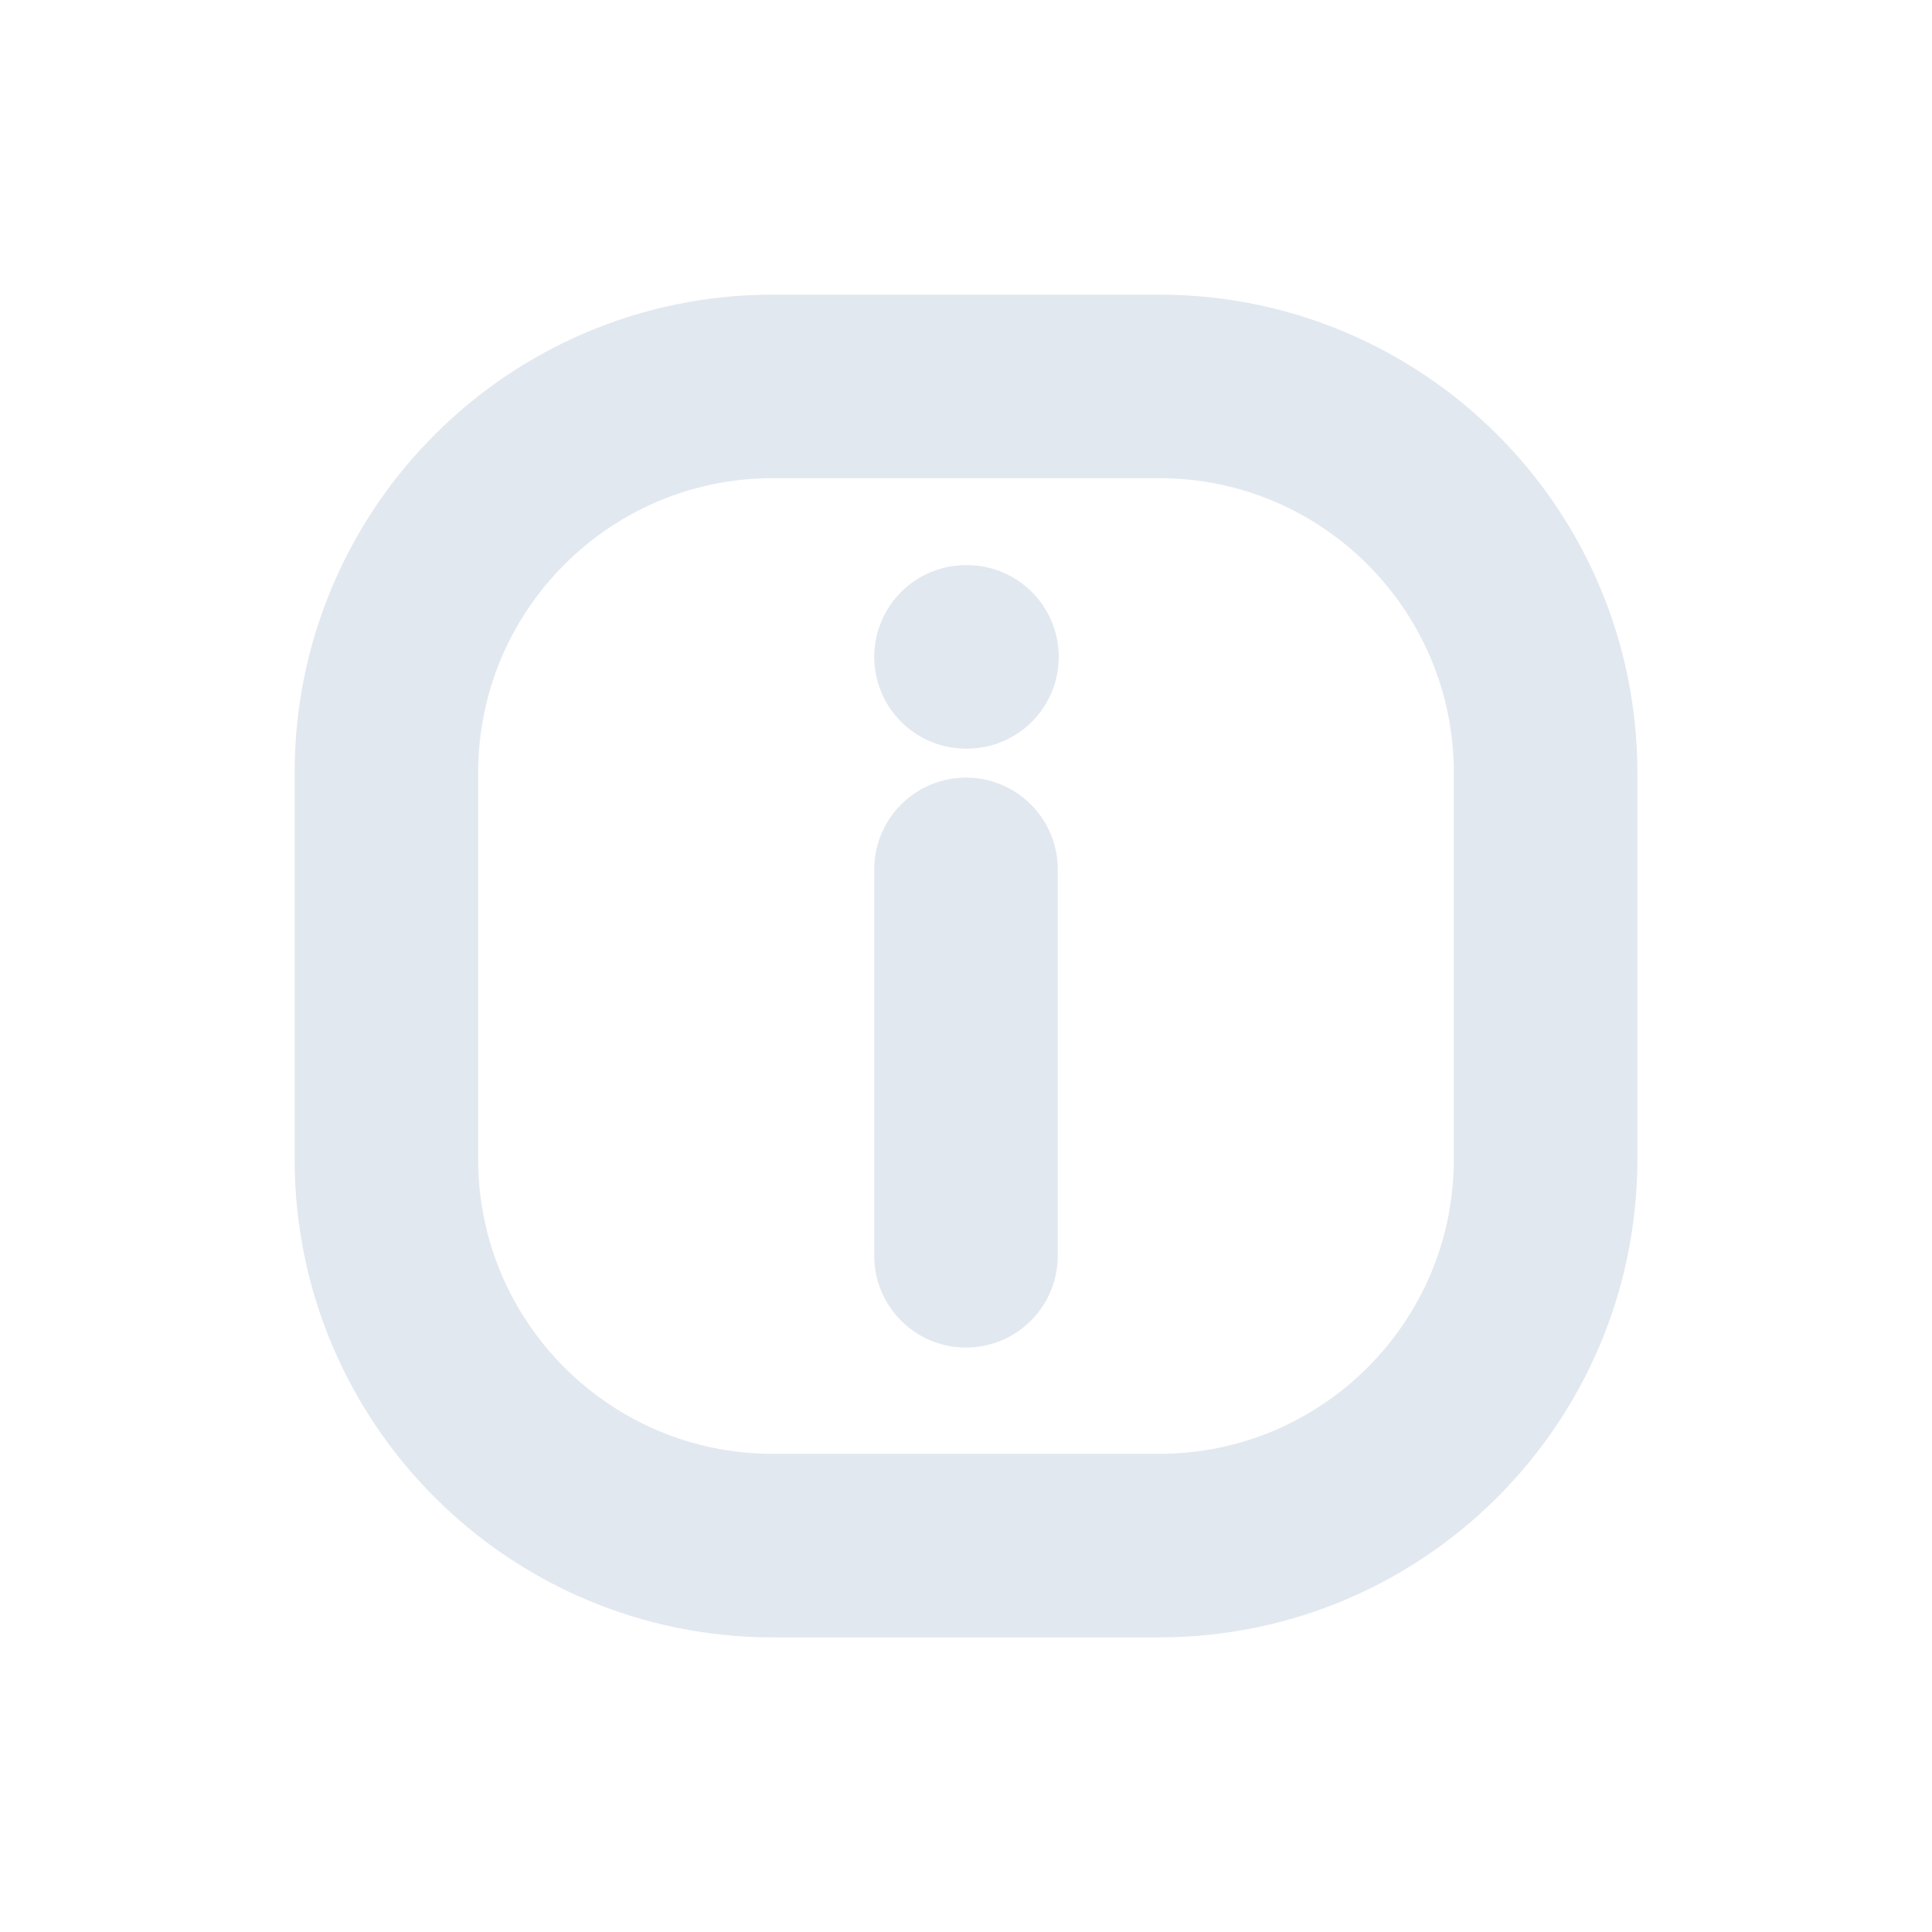
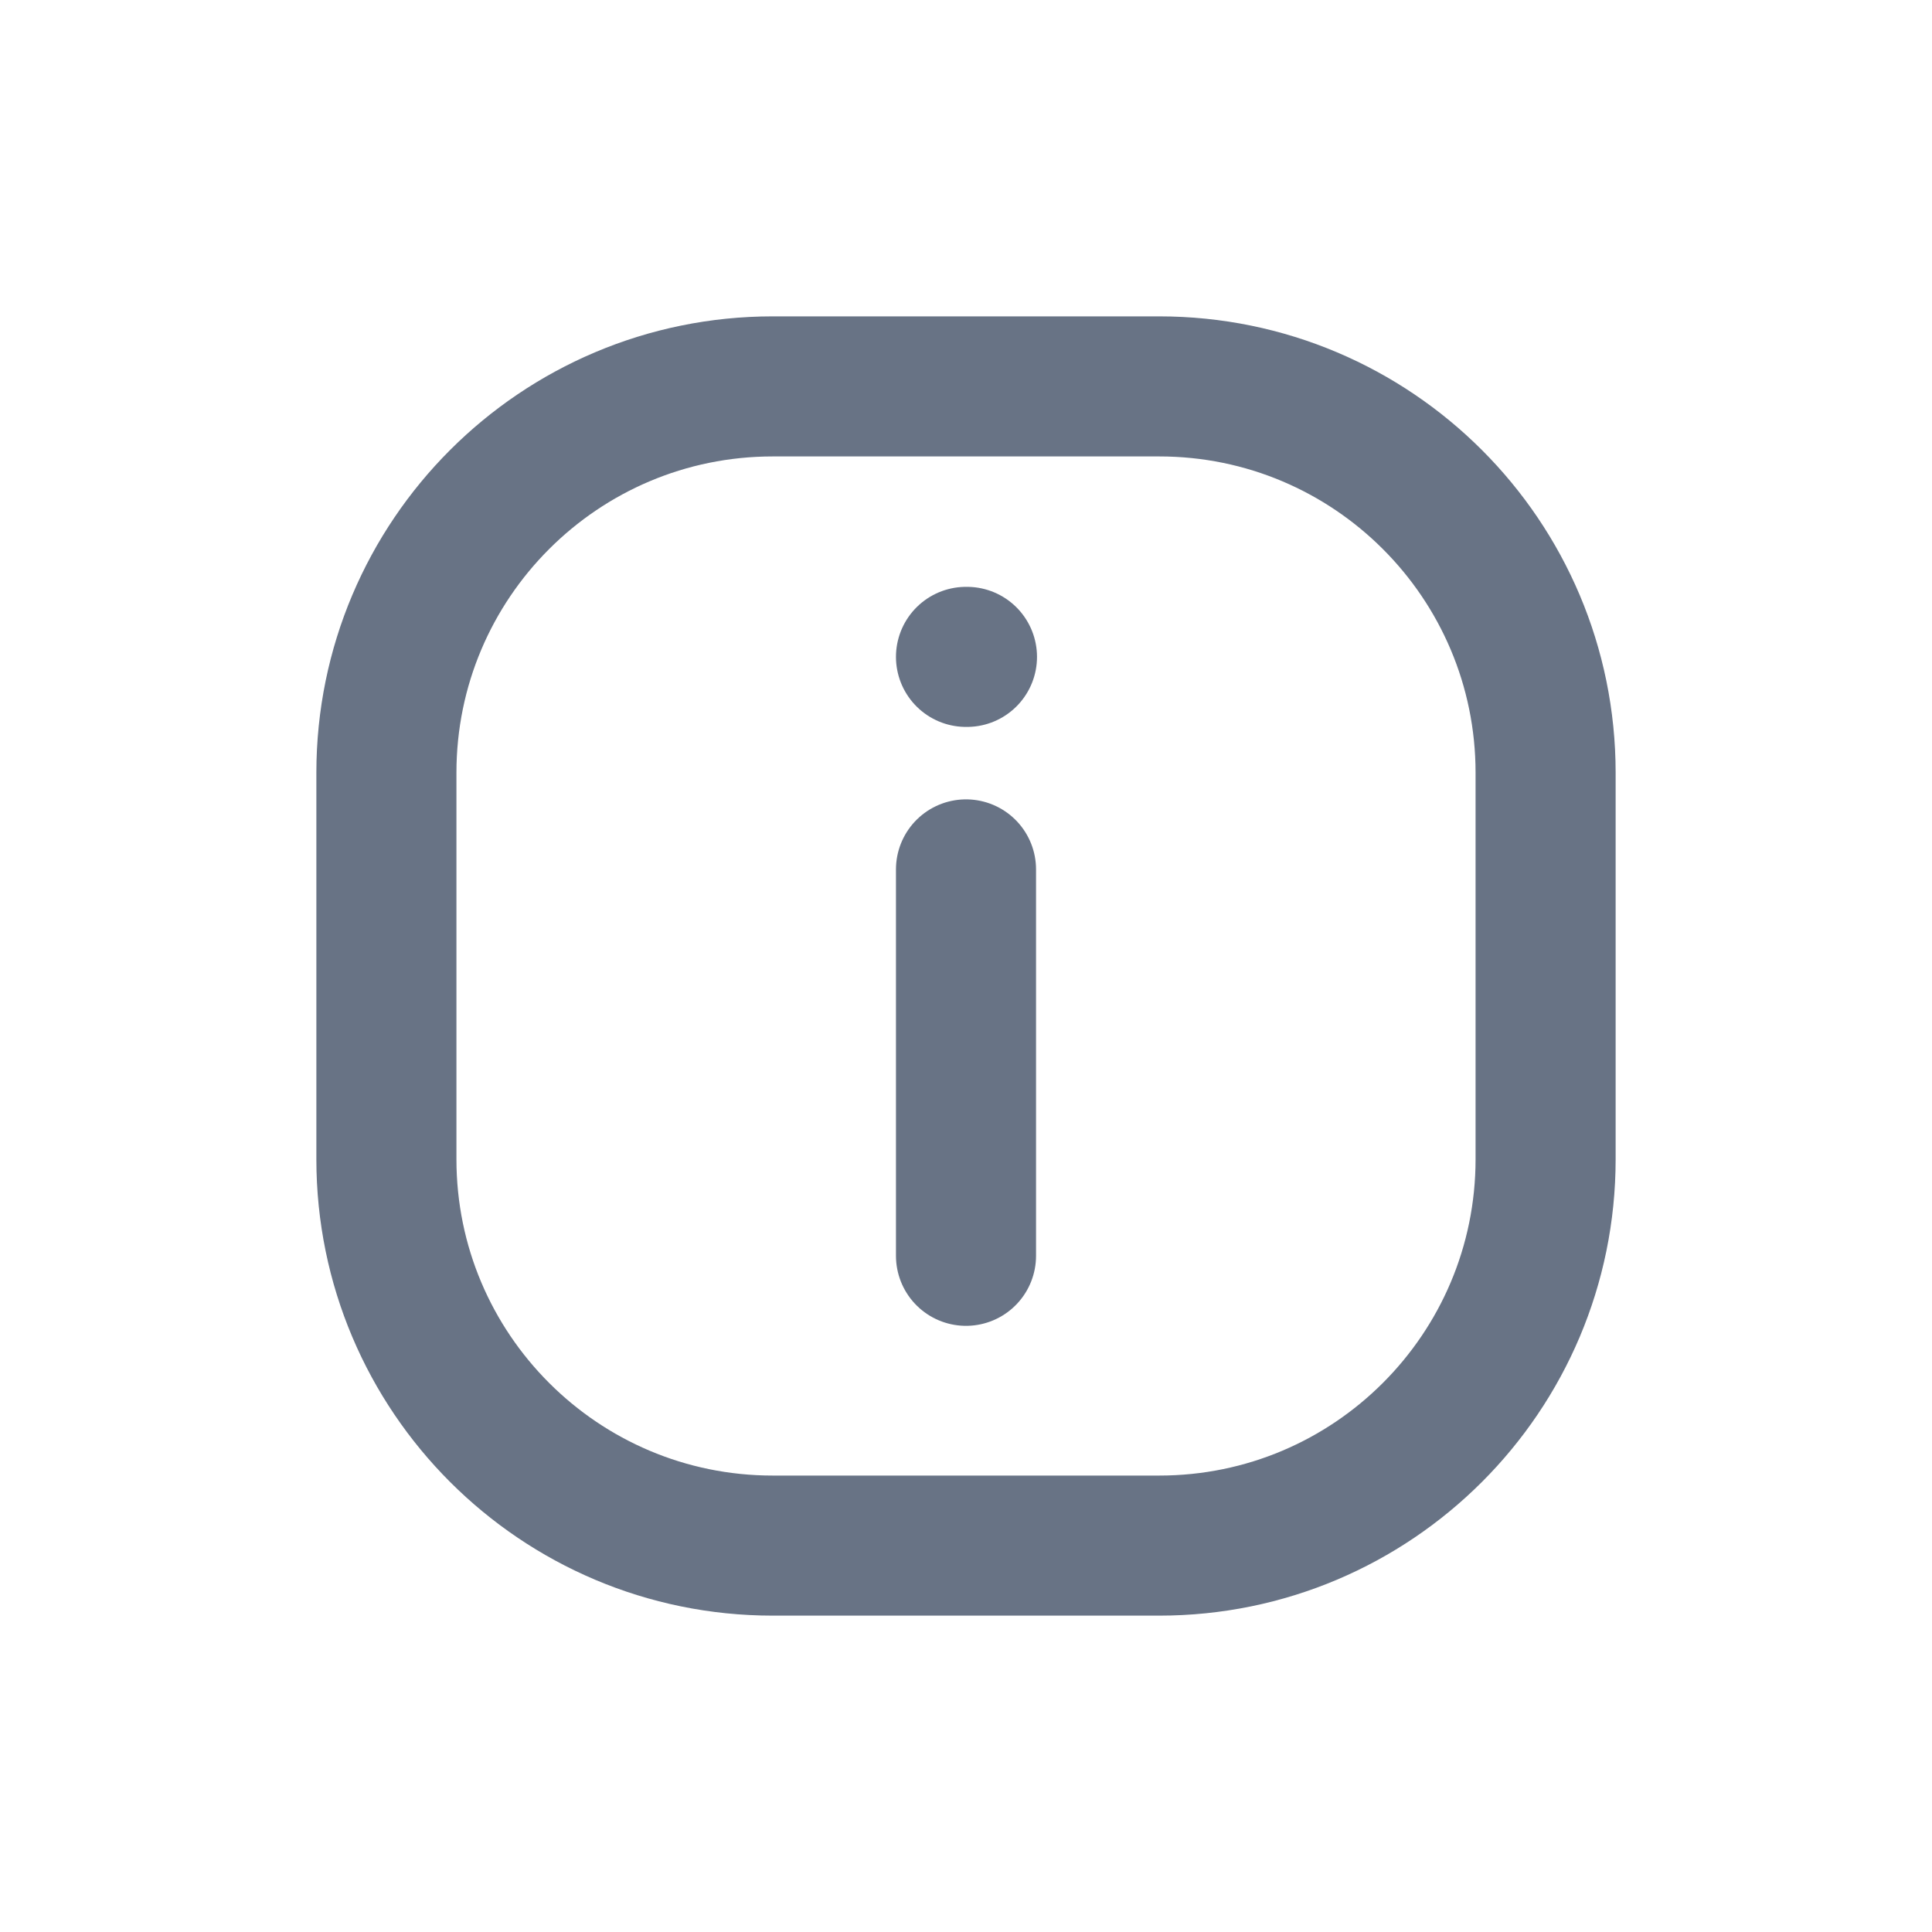
- <svg xmlns="http://www.w3.org/2000/svg" viewBox="0 0 20 20" fill="none" stroke="#e2e8f0" stroke-width="1.9" stroke-linecap="round" stroke-linejoin="round">
+ <svg xmlns="http://www.w3.org/2000/svg" viewBox="0 0 20 20" fill="none" stroke="#687385" stroke-width="1.45" stroke-linecap="round" stroke-linejoin="round">
  <rect x="4" y="4" width="12" height="12" rx="4" />
  <path d="M10 9v4" />
  <path d="M10 6.8h.01" />
</svg>
